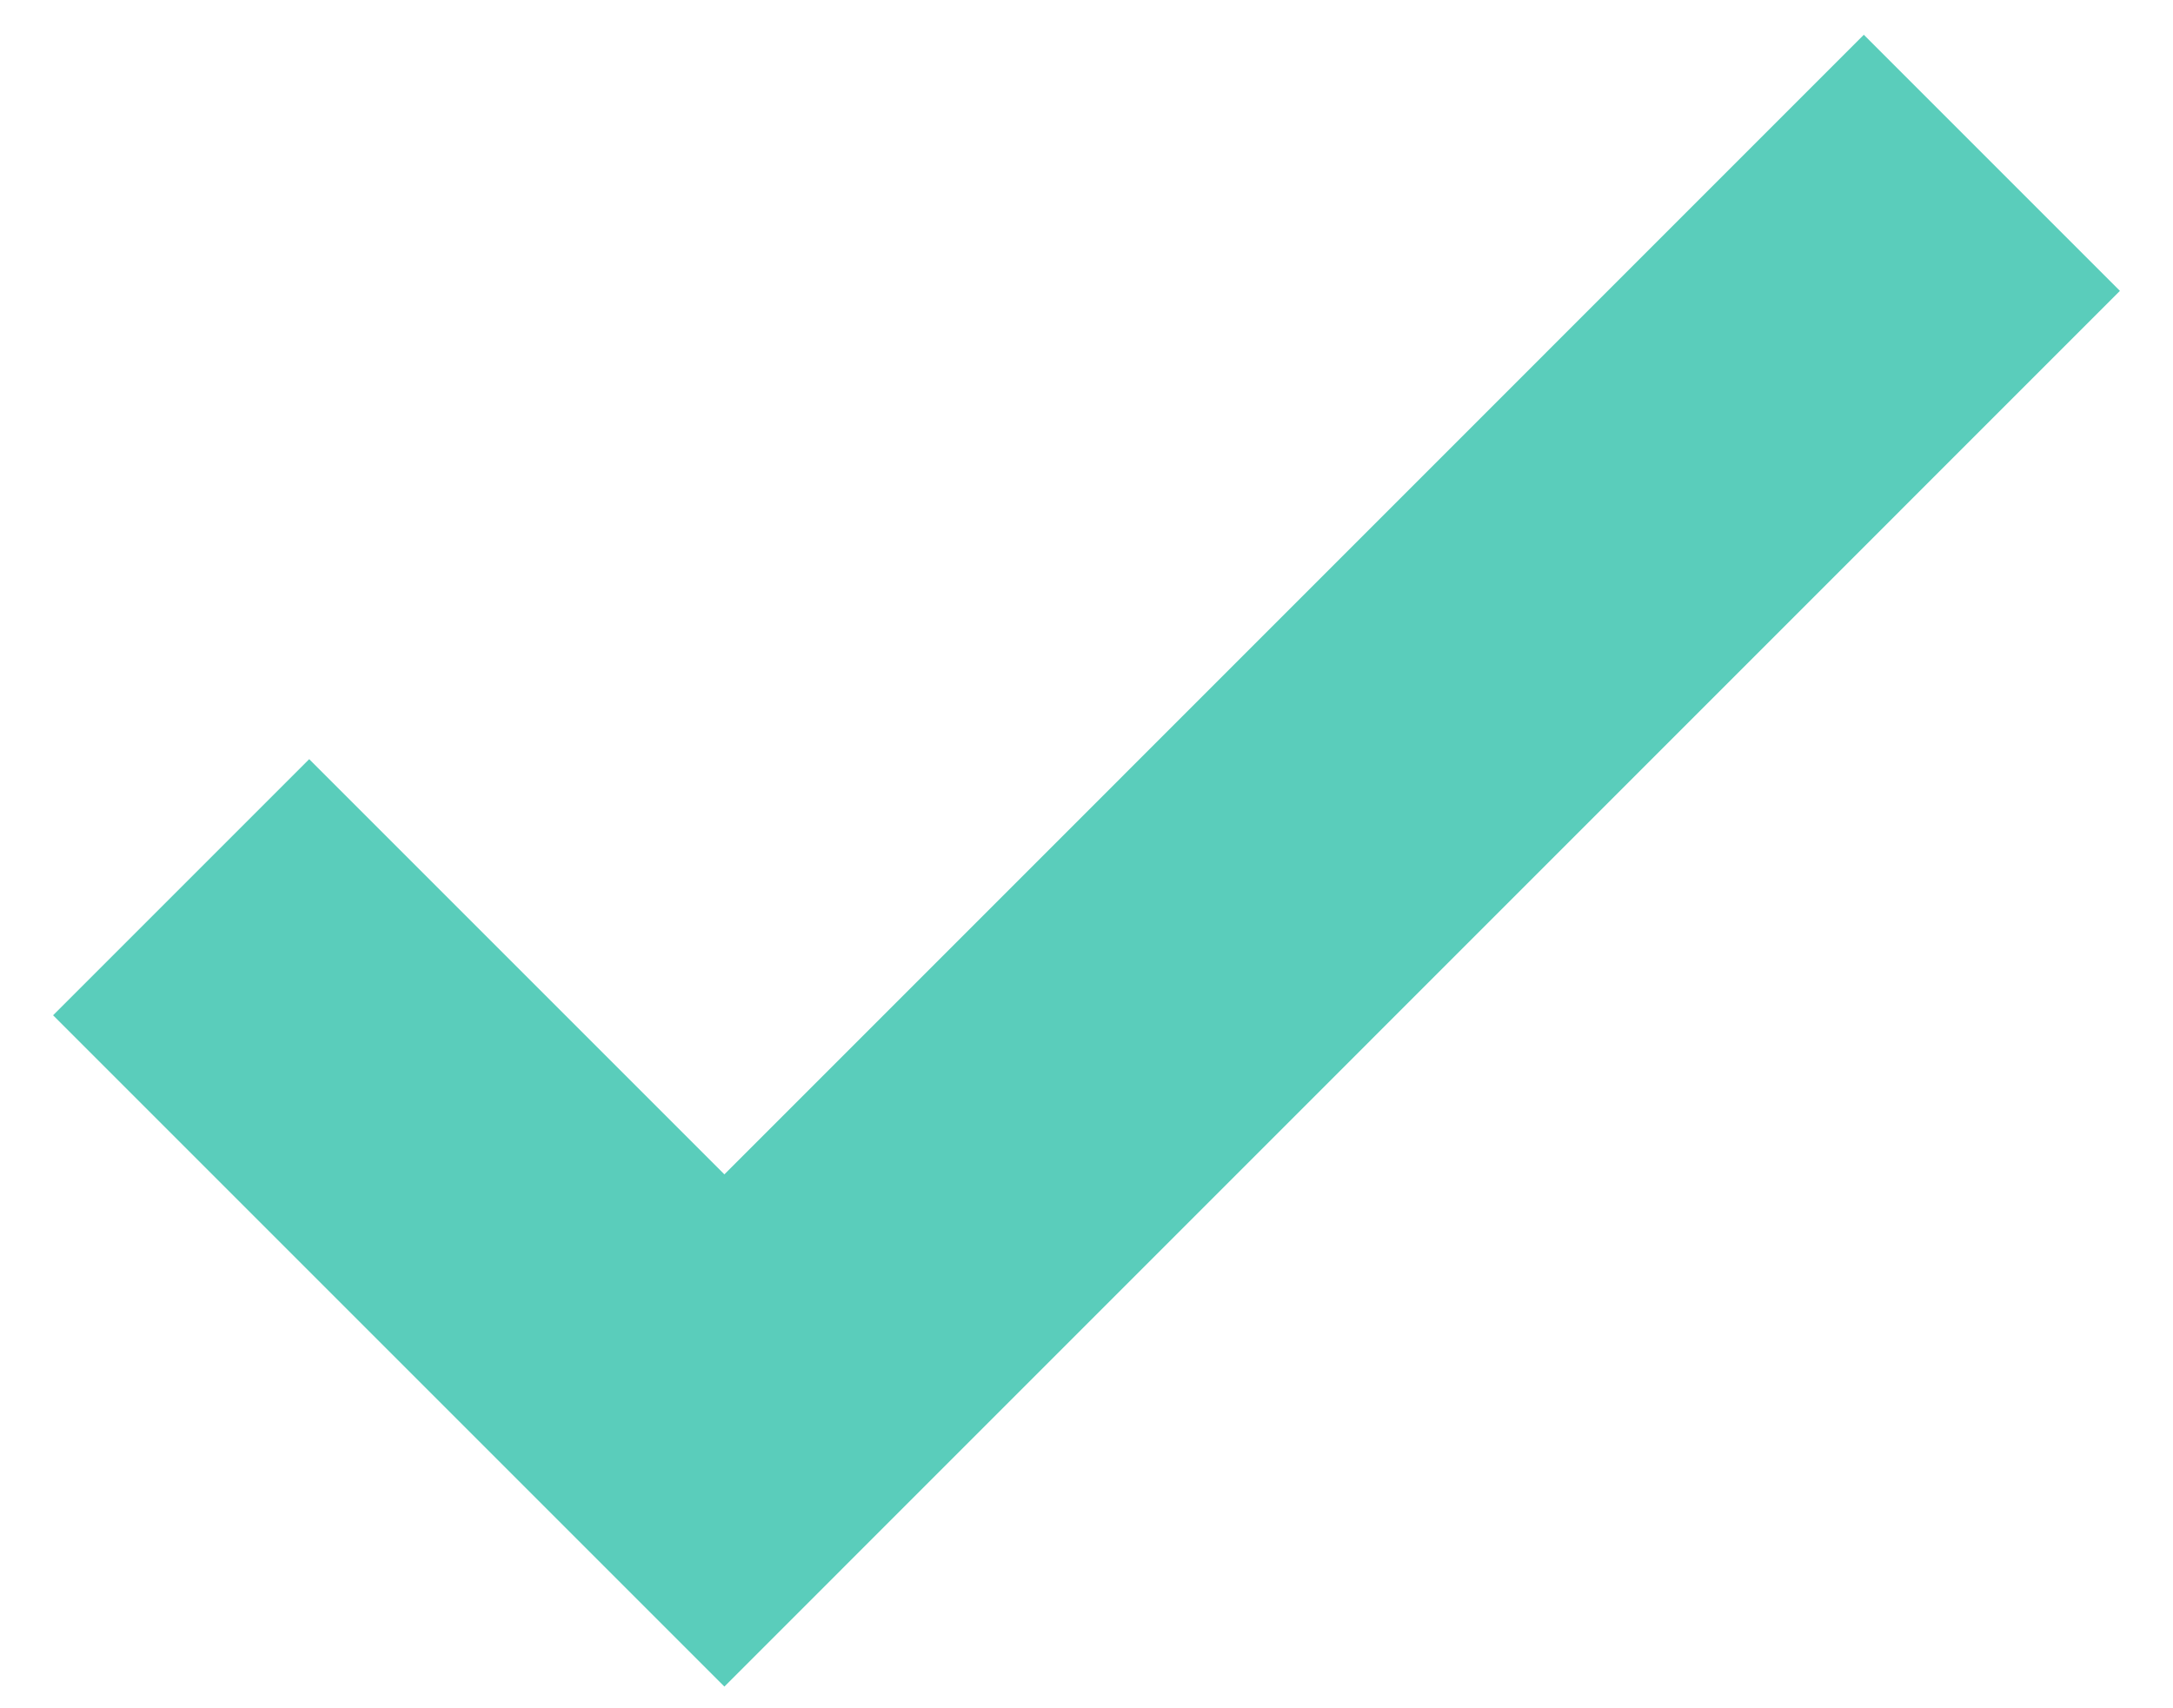
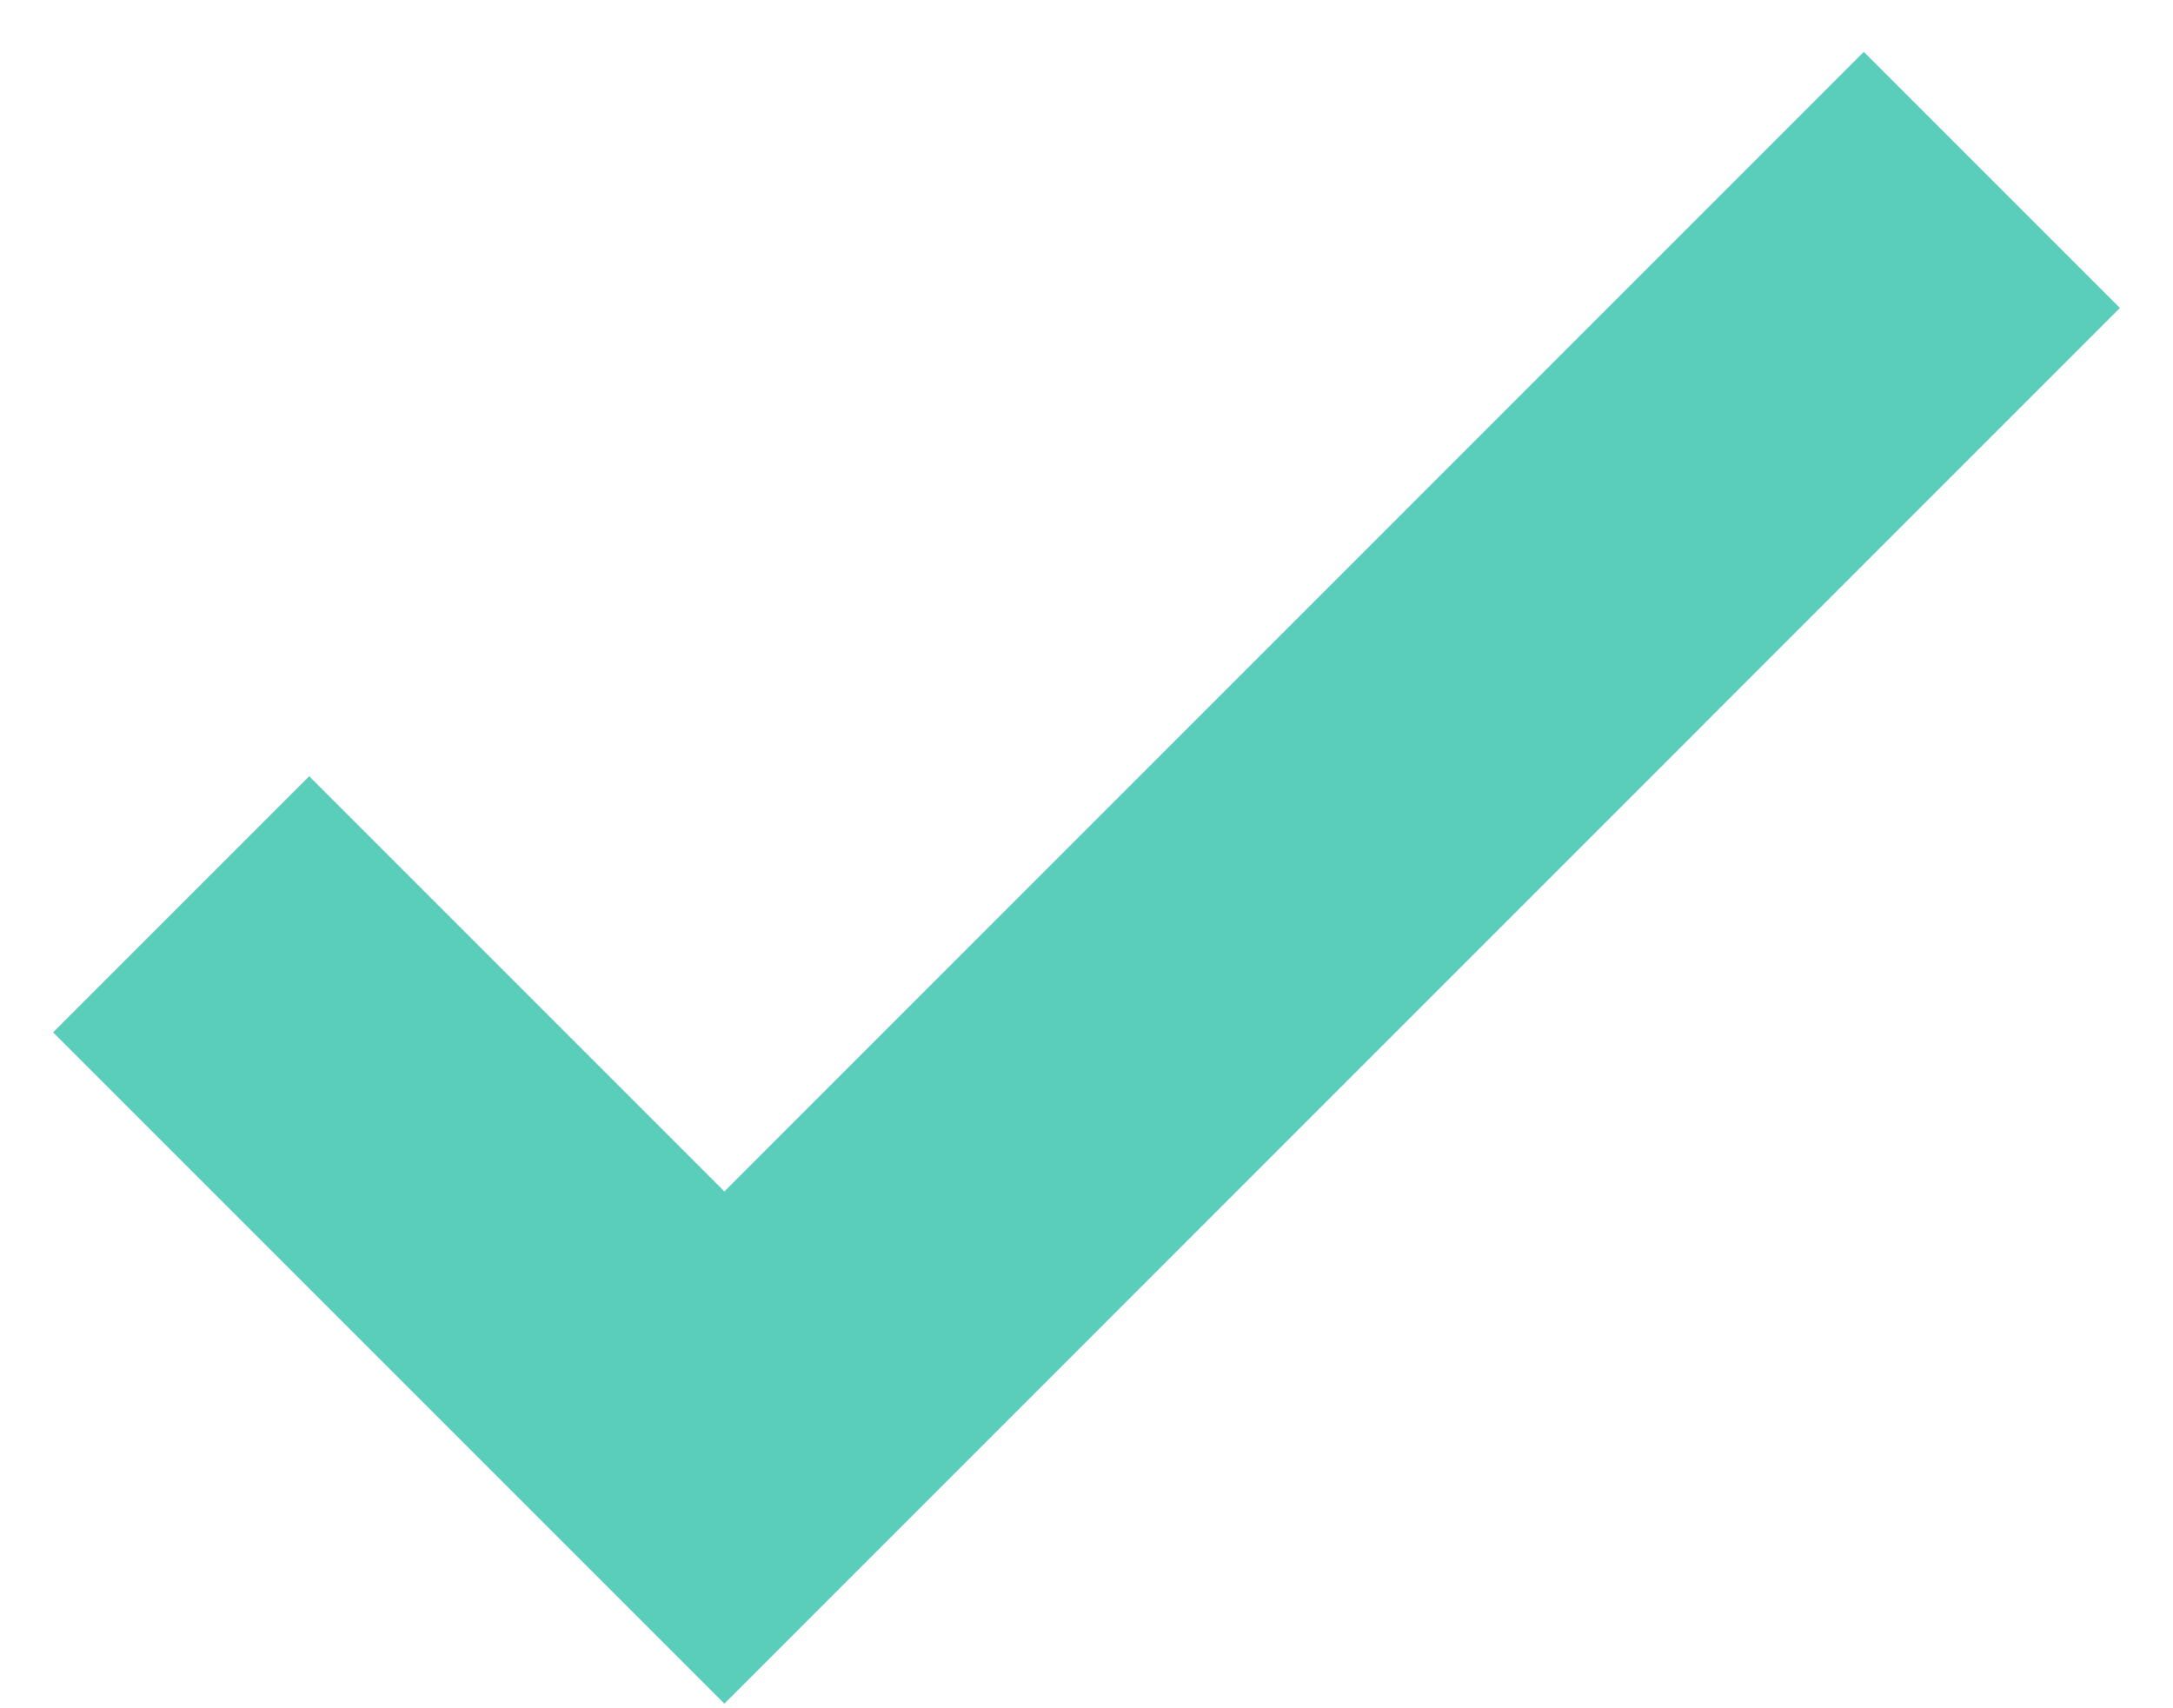
<svg xmlns="http://www.w3.org/2000/svg" width="14" height="11" viewBox="0 0 14 11" fill="none">
-   <path fill-rule="evenodd" clip-rule="evenodd" d="M13.658 1.874L4.667 10.866L0.342 6.541L1.992 4.891L4.667 7.566L12.008 0.224L13.658 1.874Z" fill="#5ACDBB" />
+   <path fill-rule="evenodd" clip-rule="evenodd" d="M13.658 1.984L4.667 10.976L0.342 6.651L1.992 5.001L4.667 7.676L12.008 0.334L13.658 1.984Z" fill="#5ACDBB" />
</svg>
